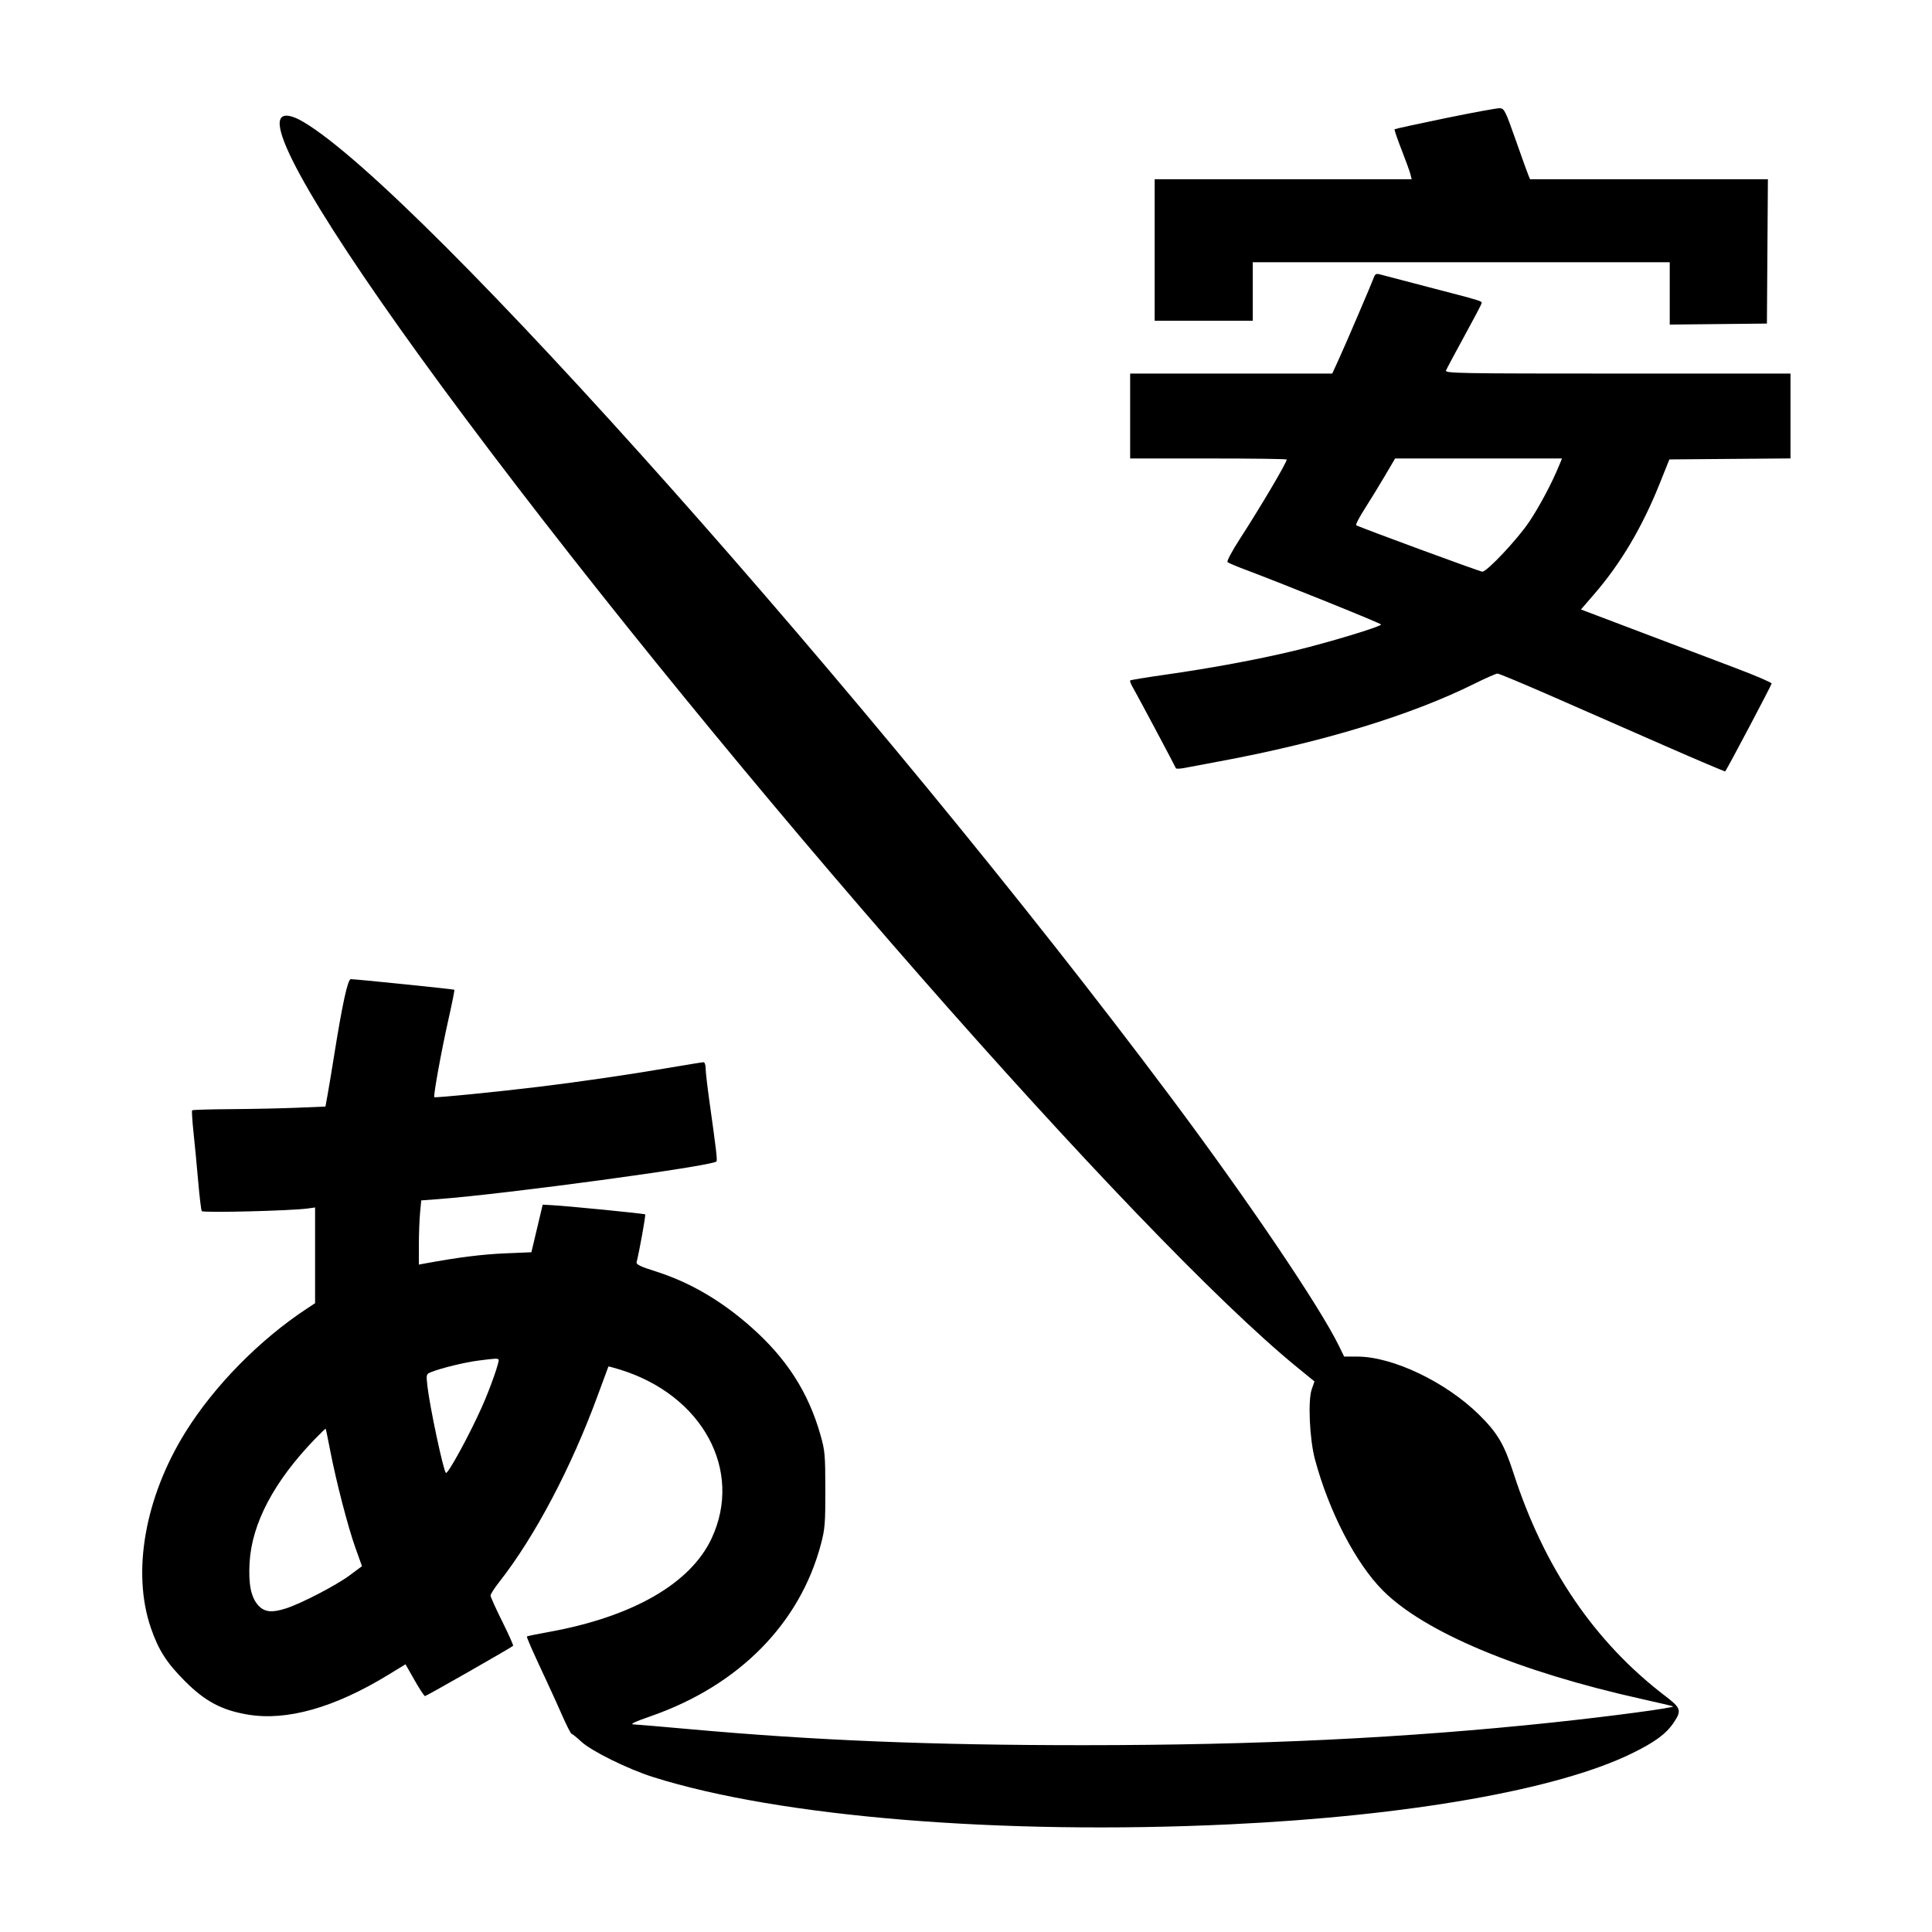
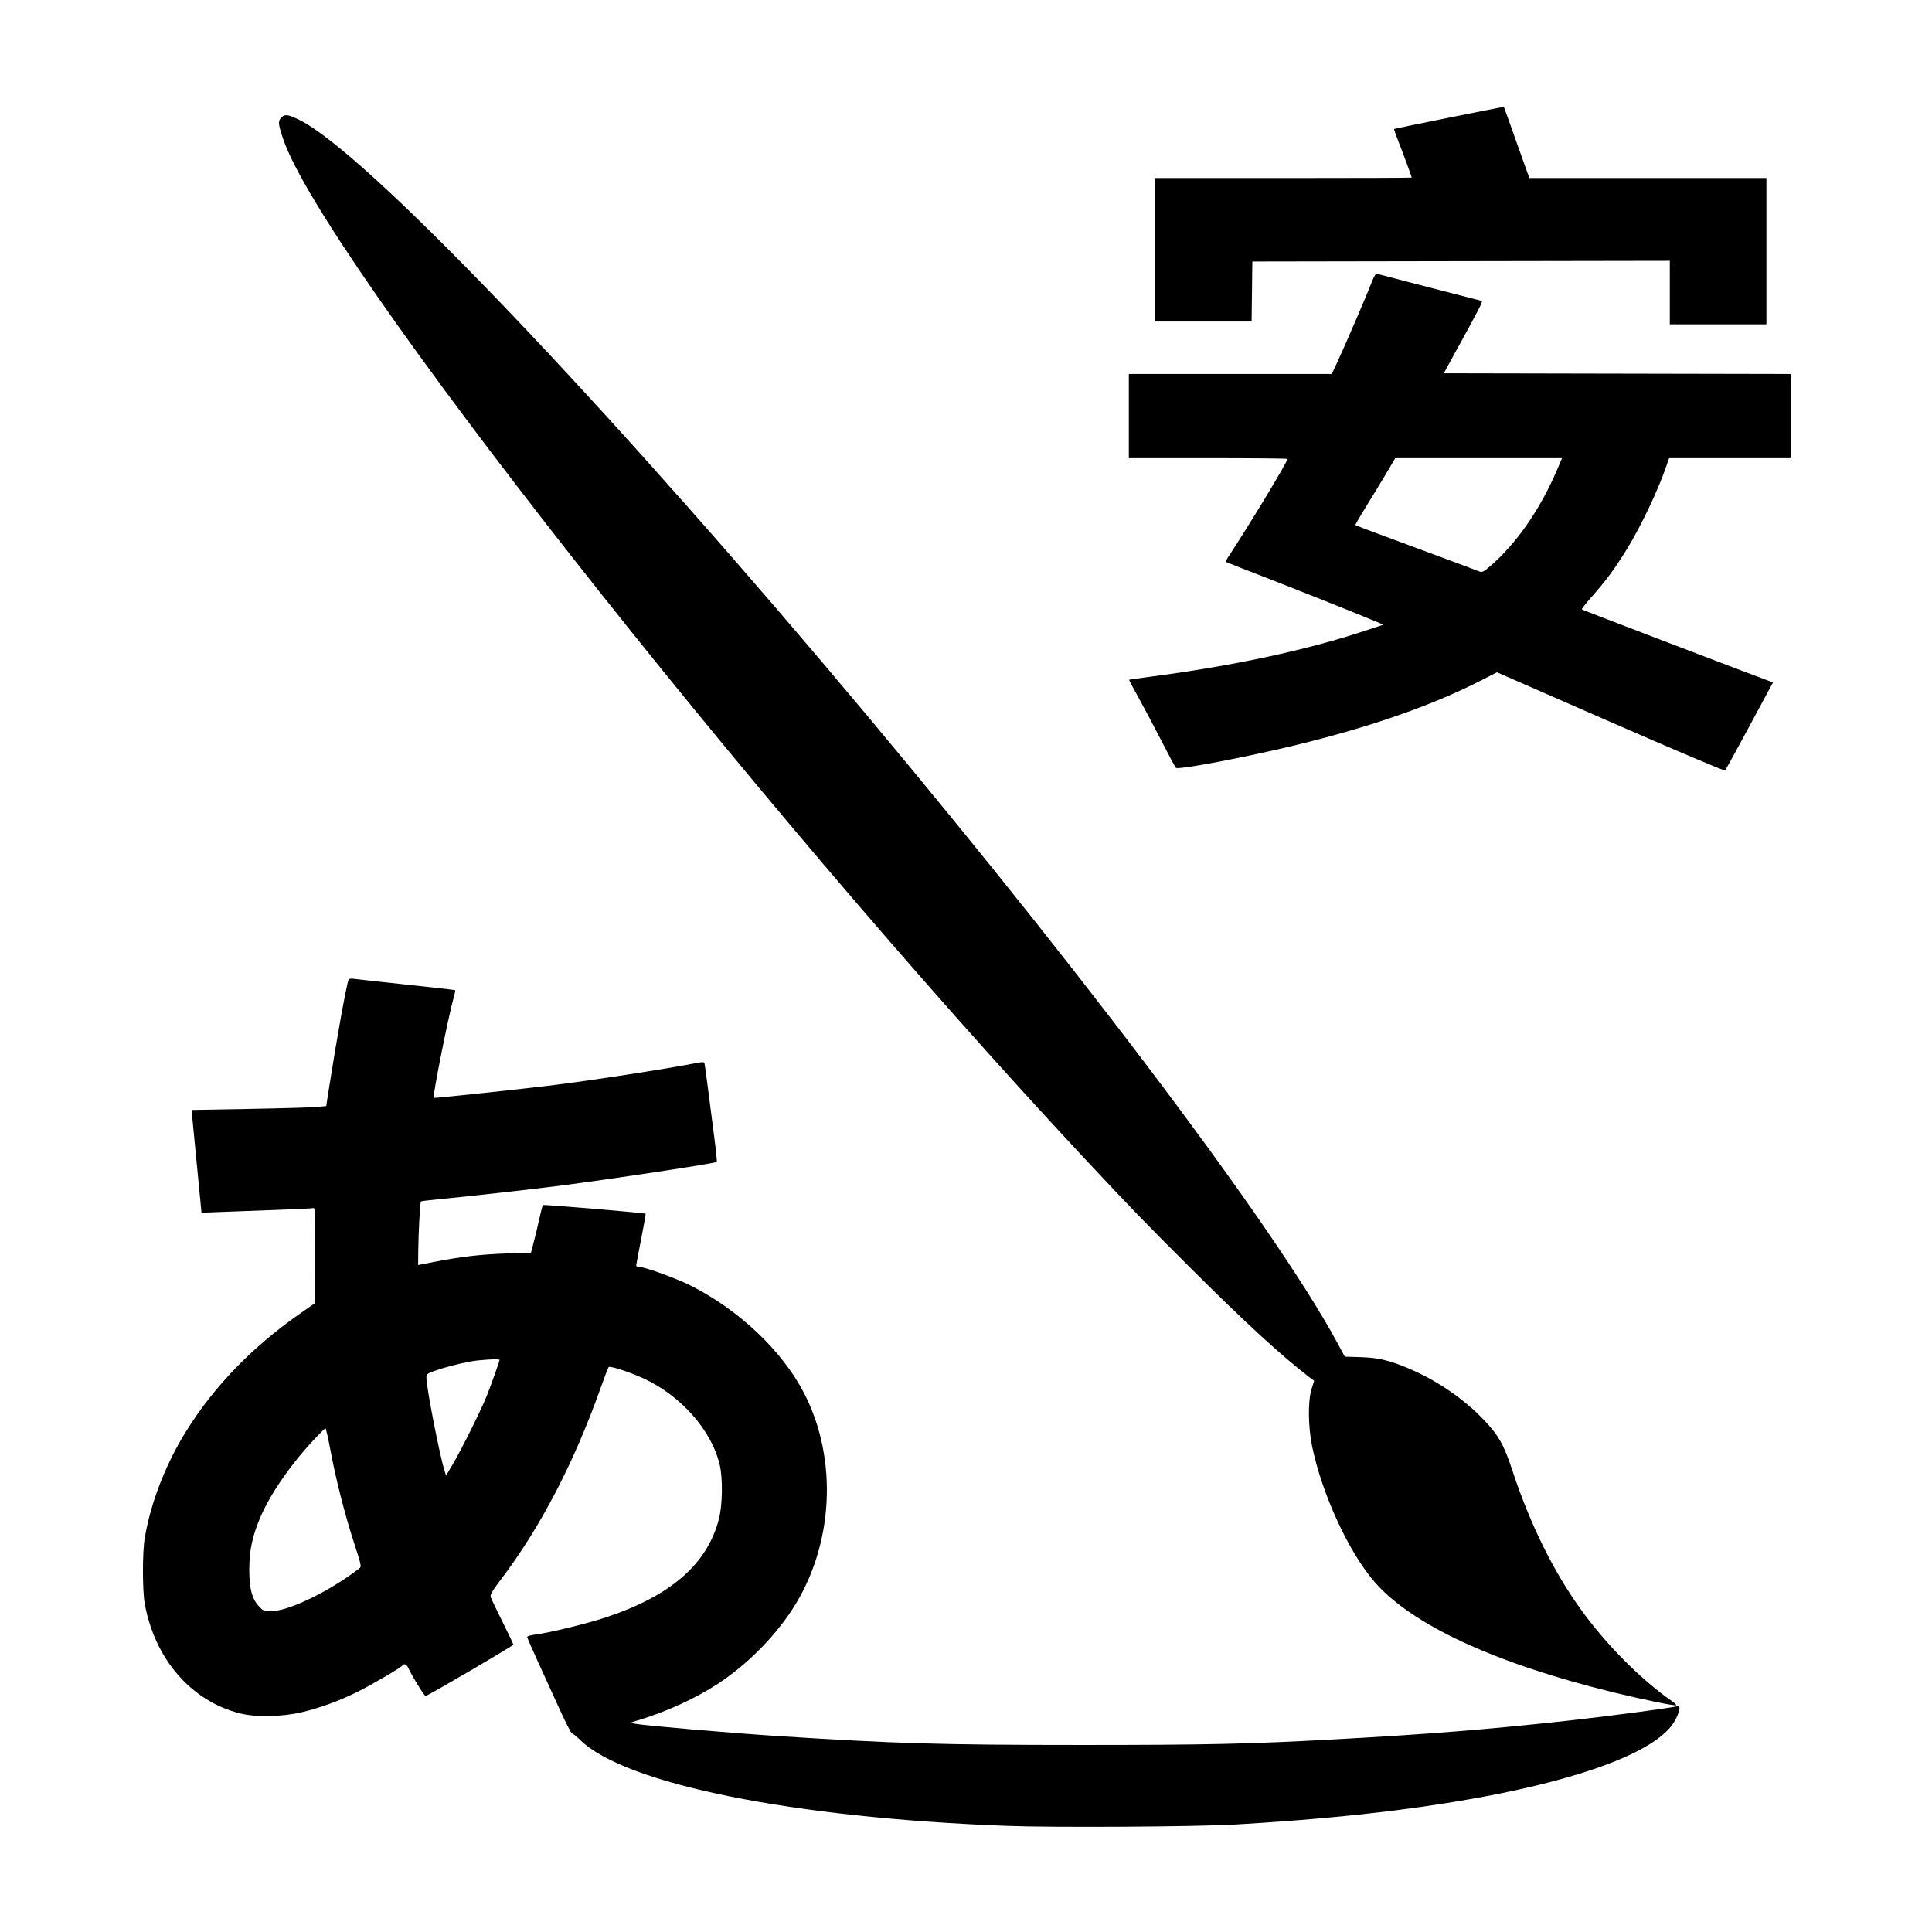
<svg viewBox="0 0 24 24" fill="currentColor" aria-hidden="true">
-   <g transform="scale(0.0234375)">
-     <path d="M 766.029 62.651 C 751.469 65.653, 739.377 68.290, 739.156 68.511 C 738.935 68.732, 740.575 73.555, 742.801 79.230 C 745.027 84.905, 747.156 90.775, 747.533 92.274 L 748.217 95 680.108 95 L 612 95 612 132.500 L 612 170 638 170 L 664 170 664 154.500 L 664 139 774.500 139 L 885 139 885 155.517 L 885 172.034 910.750 171.767 L 936.500 171.500 936.762 133.250 L 937.024 95 873.990 95 L 810.957 95 810.022 92.750 C 809.507 91.513, 806.475 83.075, 803.284 74 C 797.947 58.825, 797.281 57.488, 794.991 57.347 C 793.621 57.262, 780.588 59.649, 766.029 62.651 M 149.079 62.405 C 142.050 70.874, 178.939 131.057, 246.902 222 C 386.461 408.748, 602.723 655.481, 687.517 724.696 L 696.700 732.191 695.246 736.346 C 693.159 742.310, 694.106 762.890, 696.955 773.500 C 704.403 801.237, 718.584 828.602, 732.999 843.052 C 755.003 865.110, 805.114 886.078, 870.457 900.571 C 879.254 902.522, 886.593 904.260, 886.767 904.434 C 887.500 905.167, 853.196 909.743, 823 912.940 C 744.901 921.210, 666.971 924.979, 574 924.982 C 493.485 924.986, 431.822 922.470, 365.186 916.462 C 350.164 915.108, 337.151 914, 336.270 914 C 333.396 914, 335.736 912.826, 345.199 909.520 C 391.601 893.305, 423.942 860.559, 435.091 818.500 C 437.233 810.422, 437.474 807.451, 437.449 789.500 C 437.423 770.992, 437.226 768.818, 434.811 760.362 C 428.362 737.780, 416.840 719.909, 398 703.270 C 382.033 689.167, 365.458 679.530, 347.321 673.803 C 339.520 671.339, 337.105 670.175, 337.402 669.023 C 338.858 663.383, 342.341 644.011, 341.963 643.652 C 341.502 643.214, 300.524 639.173, 292.068 638.731 L 287.636 638.500 284.643 651.110 L 281.649 663.719 267.574 664.314 C 255.588 664.820, 242.969 666.406, 225.750 669.572 L 222 670.262 222.007 659.881 C 222.011 654.171, 222.296 646.516, 222.641 642.869 L 223.267 636.237 232.384 635.554 C 267.720 632.908, 377.251 618.082, 379.722 615.611 C 380.287 615.047, 379.658 609.672, 375.909 583 C 374.865 575.575, 374.008 568.038, 374.005 566.250 C 374.002 564.462, 373.507 563, 372.905 563 C 372.303 563, 364.091 564.323, 354.655 565.941 C 333.397 569.584, 307.784 573.322, 285.500 576.033 C 263.599 578.697, 230.638 581.971, 230.194 581.527 C 229.590 580.923, 233.913 557.086, 237.600 540.690 C 239.562 531.968, 241.016 524.721, 240.833 524.584 C 240.426 524.280, 188.131 518.934, 185.935 518.973 C 184.289 519.001, 181.451 532.076, 176.921 560.500 C 175.782 567.650, 174.321 576.425, 173.675 580 L 172.500 586.500 157.500 587.121 C 149.250 587.462, 133.463 587.800, 122.417 587.871 C 111.371 587.942, 102.114 588.219, 101.846 588.487 C 101.578 588.755, 101.904 594.043, 102.570 600.237 C 103.236 606.432, 104.350 618.111, 105.045 626.191 C 105.740 634.271, 106.595 641.345, 106.945 641.911 C 107.566 642.916, 154.494 641.746, 163.250 640.507 L 167 639.976 167 665.355 L 167 690.734 162.750 693.525 C 137.734 709.951, 113.551 734.534, 98.309 759.031 C 76.835 793.546, 69.811 833.205, 79.939 862.761 C 83.969 874.523, 88.292 881.288, 98 891.026 C 108.657 901.715, 117.523 906.440, 131.274 908.759 C 151.996 912.253, 177.203 905.134, 205.715 887.736 L 214.929 882.114 219.715 890.529 C 222.347 895.157, 224.839 898.957, 225.254 898.972 C 225.905 898.996, 270.715 873.428, 271.960 872.322 C 272.213 872.097, 269.625 866.303, 266.210 859.447 C 262.794 852.590, 260 846.388, 260 845.665 C 260 844.941, 262.093 841.683, 264.652 838.425 C 283.569 814.330, 302.934 777.575, 317.033 739 C 319.948 731.025, 322.393 724.402, 322.468 724.282 C 322.542 724.162, 325.280 724.889, 328.552 725.897 C 372.338 739.399, 394.036 779.387, 377.140 815.442 C 365.925 839.374, 335.191 856.999, 290.706 865.009 C 284.636 866.102, 279.514 867.153, 279.322 867.345 C 278.980 867.687, 281.594 873.635, 289.935 891.494 C 292.245 896.441, 295.969 904.653, 298.210 909.744 C 300.452 914.835, 302.597 919, 302.976 919 C 303.356 919, 305.655 920.847, 308.084 923.104 C 313.480 928.118, 332.816 937.659, 346.089 941.857 C 413.083 963.043, 530.753 972.689, 652 966.934 C 746.560 962.446, 825.321 948.588, 864.500 929.544 C 877.073 923.433, 883.040 919.063, 887.133 912.967 C 891.391 906.628, 890.968 905.289, 882.720 899 C 845.159 870.362, 818.385 831.009, 802.096 780.500 C 797.274 765.550, 793.645 759.414, 783.980 749.875 C 766.405 732.529, 738.248 719.063, 719.458 719.017 L 712.417 719 709.608 713.250 C 699.464 692.478, 661.365 636.139, 620.513 581.500 C 464.069 372.259, 222.667 100.879, 160.656 64.539 C 154.866 61.145, 150.753 60.387, 149.079 62.405 M 728.343 146.637 C 727.027 150.236, 713.171 182.584, 709.662 190.250 L 706.114 198 652.557 198 L 599 198 599 220.500 L 599 243 640.500 243 C 663.325 243, 682 243.247, 682 243.550 C 682 245.191, 668.171 268.607, 657.041 285.811 C 652.962 292.117, 650.116 297.479, 650.611 297.927 C 651.100 298.369, 655.325 300.168, 660 301.924 C 681.137 309.864, 732 330.404, 732 331 C 732 332.106, 703.528 340.713, 686 344.907 C 666.271 349.627, 642.035 354.125, 617.500 357.620 C 607.600 359.030, 599.283 360.397, 599.019 360.657 C 598.754 360.916, 599.380 362.563, 600.410 364.315 C 602.423 367.740, 622.826 406.045, 623.247 407.189 C 623.386 407.567, 625.525 407.479, 628 406.992 C 630.475 406.505, 638.800 404.938, 646.500 403.510 C 700.817 393.439, 747.747 379.144, 781.404 362.419 C 787.400 359.438, 792.935 357, 793.702 357 C 794.469 357, 807.788 362.564, 823.298 369.364 C 838.809 376.165, 865.595 387.908, 882.821 395.460 C 900.048 403.012, 914.259 409.035, 914.400 408.845 C 915.744 407.040, 939 363.021, 939 362.282 C 939 361.742, 930.563 358.112, 920.250 354.215 C 900.194 346.636, 845.332 325.855, 840.721 324.091 L 837.943 323.028 845.083 314.765 C 858.993 298.668, 870.360 279.498, 879.502 256.719 L 884.807 243.500 916.904 243.236 L 949 242.972 949 220.486 L 949 198 857.393 198 C 773.348 198, 765.837 197.866, 766.408 196.379 C 766.750 195.488, 771.079 187.371, 776.028 178.341 C 780.977 169.310, 785.133 161.428, 785.263 160.824 C 785.541 159.537, 786.095 159.707, 756.500 152.006 C 743.850 148.715, 732.493 145.741, 731.262 145.397 C 729.628 144.942, 728.840 145.276, 728.343 146.637 M 733.998 252.250 C 731.005 257.337, 726.192 265.192, 723.302 269.705 C 720.411 274.218, 718.395 278.126, 718.821 278.389 C 720.657 279.524, 784.430 303, 785.677 303 C 788.167 303, 804.422 285.683, 810.553 276.500 C 816.053 268.261, 822.454 256.207, 826.352 246.750 L 827.898 243 783.668 243 L 739.438 243 733.998 252.250 M 253.500 721.142 C 246.456 722.037, 233.925 725.084, 228.670 727.180 C 225.879 728.293, 225.849 728.395, 226.511 734.405 C 227.704 745.239, 234.924 779.257, 236.329 780.662 C 237.301 781.634, 248.801 760.559, 255.516 745.500 C 259.781 735.935, 264.941 721.274, 264.276 720.609 C 263.576 719.909, 262.976 719.939, 253.500 721.142 M 166.861 762.776 C 145.272 785.145, 133.522 807.349, 132.294 828.095 C 131.606 839.729, 133.053 846.775, 137.001 851.001 C 140.276 854.507, 144.194 854.890, 151.715 852.443 C 159.785 849.817, 178.133 840.289, 185.180 835.065 L 191.860 830.113 188.350 820.306 C 184.396 809.260, 178.120 785, 174.947 768.500 C 173.784 762.450, 172.732 757.399, 172.609 757.276 C 172.486 757.153, 169.900 759.628, 166.861 762.776" stroke="none" fill="currentColor" fill-rule="evenodd" />
+   <g transform="scale(0.01714286)">
+     <path d="M 1050 85.248 C 1028.275 89.623, 1010.365 93.329, 1010.201 93.484 C 1010.036 93.638, 1011.471 97.755, 1013.389 102.632 C 1016.866 111.473, 1023 128.105, 1023 128.691 C 1023 128.861, 981.150 129, 930 129 L 837 129 837 181 L 837 233 871.980 233 L 906.961 233 907.230 211.250 L 907.500 189.500 1058.750 189.247 L 1210 188.994 1210 211.997 L 1210 235 1245 235 L 1280 235 1280 182 L 1280 129 1194.136 129 L 1108.272 129 1106.675 124.750 C 1105.796 122.412, 1101.677 110.855, 1097.521 99.066 C 1093.365 87.277, 1089.860 77.555, 1089.732 77.463 C 1089.605 77.370, 1071.725 80.873, 1050 85.248 M 204.015 84.985 C 201.328 87.672, 201.457 89.582, 205.058 100.352 C 233.485 185.392, 543.057 579.413, 784.980 838.474 C 819.262 875.184, 828.925 885.170, 863.879 920.014 C 902.478 958.491, 929.645 983.416, 948.920 998.038 L 952.265 1000.575 950.408 1006.538 C 947.666 1015.338, 947.886 1034.069, 950.900 1048.500 C 958.135 1083.133, 977.593 1125.199, 996.248 1146.536 C 1023.418 1177.612, 1083.500 1205.358, 1169 1226.312 C 1190.110 1231.485, 1213.951 1236.382, 1214.646 1235.687 C 1214.904 1235.429, 1213.627 1234.178, 1211.808 1232.907 C 1188.734 1216.783, 1163.873 1191.750, 1145.362 1166 C 1125.504 1138.376, 1108.782 1104.462, 1096.126 1066.145 C 1089.750 1046.840, 1086.077 1040.286, 1075.269 1028.928 C 1060.749 1013.670, 1041.300 1000.337, 1021 991.726 C 1006.895 985.742, 998.790 983.823, 986 983.438 L 974.500 983.091 968.938 972.795 C 922.160 886.202, 770.331 685.667, 595.076 479 C 420.916 273.624, 263.704 110.486, 217.500 87.192 C 209.084 82.949, 206.478 82.522, 204.015 84.985 M 994.096 204.259 C 990.716 213.097, 975.008 249.650, 969.606 261.250 L 965.066 271 891.533 271 L 818 271 818 301.500 L 818 332 875.500 332 C 907.125 332, 933 332.241, 933 332.535 C 933 334.629, 904.263 382.110, 889.652 404.157 C 888.684 405.619, 888.303 407.069, 888.806 407.380 C 889.309 407.691, 899.796 411.814, 912.110 416.542 C 933.083 424.594, 988.008 446.478, 997.984 450.755 L 1002.468 452.678 988.484 457.287 C 946.350 471.174, 894.430 482.318, 835.500 490.123 C 826.150 491.361, 818.367 492.461, 818.204 492.567 C 818.041 492.673, 821.008 498.326, 824.798 505.130 C 828.587 511.933, 836.083 526.050, 841.455 536.500 C 846.826 546.950, 851.600 555.906, 852.062 556.402 C 853.607 558.058, 902.190 548.857, 938.667 540 C 993.956 526.575, 1038.183 511.081, 1074.629 492.370 L 1084.758 487.170 1167.009 523.155 C 1212.246 542.948, 1249.615 558.772, 1250.051 558.321 C 1250.487 557.869, 1258.477 543.325, 1267.806 526 L 1284.770 494.500 1281.635 493.342 C 1262.398 486.238, 1146.687 442.020, 1146.288 441.622 C 1145.996 441.329, 1148.867 437.582, 1152.669 433.295 C 1163.946 420.578, 1169.809 412.649, 1179.232 397.372 C 1188.882 381.726, 1201.228 355.802, 1207.149 338.750 L 1209.493 332 1253.747 332 L 1298 332 1298 301.504 L 1298 271.008 1172.107 270.754 L 1046.215 270.500 1060.107 245.162 C 1072.920 221.793, 1074.798 218, 1073.552 218 C 1073.164 218, 1002.049 199.597, 997.991 198.446 C 996.915 198.141, 995.798 199.809, 994.096 204.259 M 1004.398 343.250 C 1000.727 349.438, 994.141 360.268, 989.762 367.318 C 985.384 374.367, 981.963 380.296, 982.159 380.492 C 982.355 380.688, 990.612 383.843, 1000.508 387.504 C 1052.510 406.739, 1069.721 413.143, 1071.859 414.053 C 1073.908 414.925, 1074.928 414.450, 1079.619 410.442 C 1098.730 394.115, 1115.995 369.272, 1128.398 340.250 L 1131.924 332 1071.499 332 L 1011.074 332 1004.398 343.250 M 252.523 710.138 C 250.834 714.734, 243.846 753.630, 238.176 790 L 236.383 801.500 229.441 802.152 C 225.624 802.511, 203.674 803.145, 180.664 803.561 L 138.829 804.317 139.452 810.908 C 139.794 814.534, 141.408 831.217, 143.037 847.981 C 144.667 864.746, 146 878.554, 146 878.666 C 146 878.778, 149.938 878.677, 154.750 878.441 C 159.563 878.205, 177.450 877.531, 194.500 876.942 C 211.550 876.354, 226.195 875.675, 227.044 875.434 C 228.419 875.044, 228.557 878.803, 228.304 909.729 L 228.020 944.462 216.879 952.259 C 182.588 976.258, 155.092 1004.703, 134.975 1036.990 C 119.907 1061.174, 109.033 1089.302, 104.818 1115 C 103.152 1125.154, 103.185 1152.645, 104.875 1162 C 112.148 1202.280, 138.639 1232.788, 174 1241.611 C 185.420 1244.461, 204.232 1244.112, 218.500 1240.786 C 231.839 1237.676, 246.132 1232.434, 259.425 1225.777 C 270.177 1220.392, 290.658 1208.362, 291.561 1206.902 C 292.639 1205.157, 294.692 1206.030, 295.907 1208.750 C 298.289 1214.087, 307.450 1229, 308.346 1229 C 309.810 1229, 372 1192.614, 372 1191.757 C 372 1191.328, 368.460 1183.894, 364.134 1175.238 C 359.808 1166.582, 355.962 1158.520, 355.589 1157.322 C 355.054 1155.603, 356.575 1152.954, 362.810 1144.750 C 391.629 1106.828, 416.090 1059.813, 435.519 1005 C 438.150 997.575, 440.646 991.112, 441.063 990.638 C 441.981 989.598, 455.686 994.029, 465.918 998.673 C 493.263 1011.084, 515.740 1036.509, 521.563 1061.613 C 523.839 1071.431, 523.565 1090.493, 521.003 1100.500 C 512.605 1133.294, 486.315 1156.268, 439.263 1171.928 C 425.191 1176.612, 398.483 1183.104, 387.250 1184.572 C 384.363 1184.949, 382 1185.677, 382 1186.189 C 382 1186.701, 385.346 1194.405, 389.436 1203.310 C 393.526 1212.214, 400.615 1227.763, 405.189 1237.862 C 409.764 1247.961, 413.955 1256.188, 414.503 1256.143 C 415.051 1256.099, 417.750 1258.254, 420.500 1260.932 C 453.303 1292.882, 574.753 1317.313, 729.500 1323.091 C 764.402 1324.394, 867.650 1323.754, 896 1322.059 C 940.132 1319.420, 976.214 1316.226, 1010.500 1311.926 C 1116.351 1298.648, 1191.275 1275.835, 1211.004 1250.876 C 1216.077 1244.458, 1218.973 1235.029, 1215.456 1236.378 C 1212.823 1237.389, 1164.888 1243.734, 1136 1246.897 C 1077.984 1253.248, 1035.023 1256.681, 966.500 1260.441 C 905.941 1263.764, 873.260 1264.486, 784 1264.473 C 681.543 1264.457, 648.681 1263.488, 562.500 1257.938 C 529.960 1255.843, 467.334 1250.448, 460.500 1249.152 L 456.500 1248.393 463.876 1246.129 C 483.558 1240.090, 504.081 1230.636, 519.907 1220.320 C 540.707 1206.762, 560.508 1187.044, 573.952 1166.500 C 604.172 1120.323, 607.564 1057.298, 582.425 1009.060 C 566.577 978.648, 535.345 949.113, 500.500 931.583 C 489.950 926.275, 467.085 918, 462.971 918 C 461.887 918, 461 917.568, 461 917.041 C 461 916.513, 462.615 907.928, 464.589 897.963 C 466.563 887.998, 468.025 879.710, 467.839 879.545 C 467.096 878.888, 393.975 872.692, 393.427 873.239 C 393.104 873.562, 391.980 877.803, 390.928 882.663 C 389.877 887.524, 388.061 895.149, 386.894 899.610 L 384.771 907.720 367.136 908.312 C 348.521 908.938, 334.288 910.587, 314.827 914.374 L 303 916.676 303.087 906.588 C 303.198 893.661, 304.406 871.260, 305.024 870.647 C 305.286 870.389, 310.900 869.670, 317.500 869.050 C 336.610 867.256, 382.764 862.118, 404 859.420 C 442.297 854.555, 518.295 843.038, 519.400 841.933 C 519.644 841.689, 518.792 833.393, 517.509 823.495 C 516.225 813.598, 514.194 797.850, 512.996 788.500 C 511.798 779.150, 510.669 770.992, 510.486 770.370 C 510.256 769.583, 508.842 769.498, 505.827 770.090 C 483.284 774.517, 430.256 782.702, 399.046 786.574 C 379.459 789.003, 314.717 795.887, 314.303 795.583 C 313.294 794.845, 324.821 736.774, 328.676 723.176 C 329.506 720.248, 330.031 717.704, 329.843 717.524 C 329.654 717.343, 314.200 715.573, 295.500 713.590 C 276.800 711.607, 259.593 709.713, 257.262 709.381 C 254.167 708.939, 252.888 709.144, 252.523 710.138 M 341.500 986.508 C 332.045 988.252, 322.779 990.645, 315.250 993.288 C 309.644 995.256, 309 995.764, 309 998.214 C 309 1005.445, 318.535 1054.440, 322.169 1065.884 L 323.243 1069.267 328.182 1060.884 C 334.831 1049.598, 348.771 1021.491, 352.923 1011 C 356.092 1002.993, 362 986.345, 362 985.422 C 362 984.540, 348.203 985.271, 341.500 986.508 M 227.927 1042.750 C 210.480 1061.348, 195.705 1082.768, 188.435 1100 C 182.854 1113.230, 180.662 1123.628, 180.635 1137 C 180.607 1150.928, 182.514 1158.409, 187.473 1163.816 C 190.701 1167.337, 191.131 1167.497, 197.175 1167.435 C 209.561 1167.308, 239.355 1152.749, 260.321 1136.580 C 262.056 1135.242, 261.875 1134.352, 256.500 1117.838 C 249.831 1097.347, 243.245 1071.428, 239.324 1050.250 C 237.772 1041.862, 236.208 1035, 235.850 1035 C 235.491 1035, 231.926 1038.487, 227.927 1042.750" stroke="none" fill="currentColor" fill-rule="evenodd" />
  </g>
</svg>
